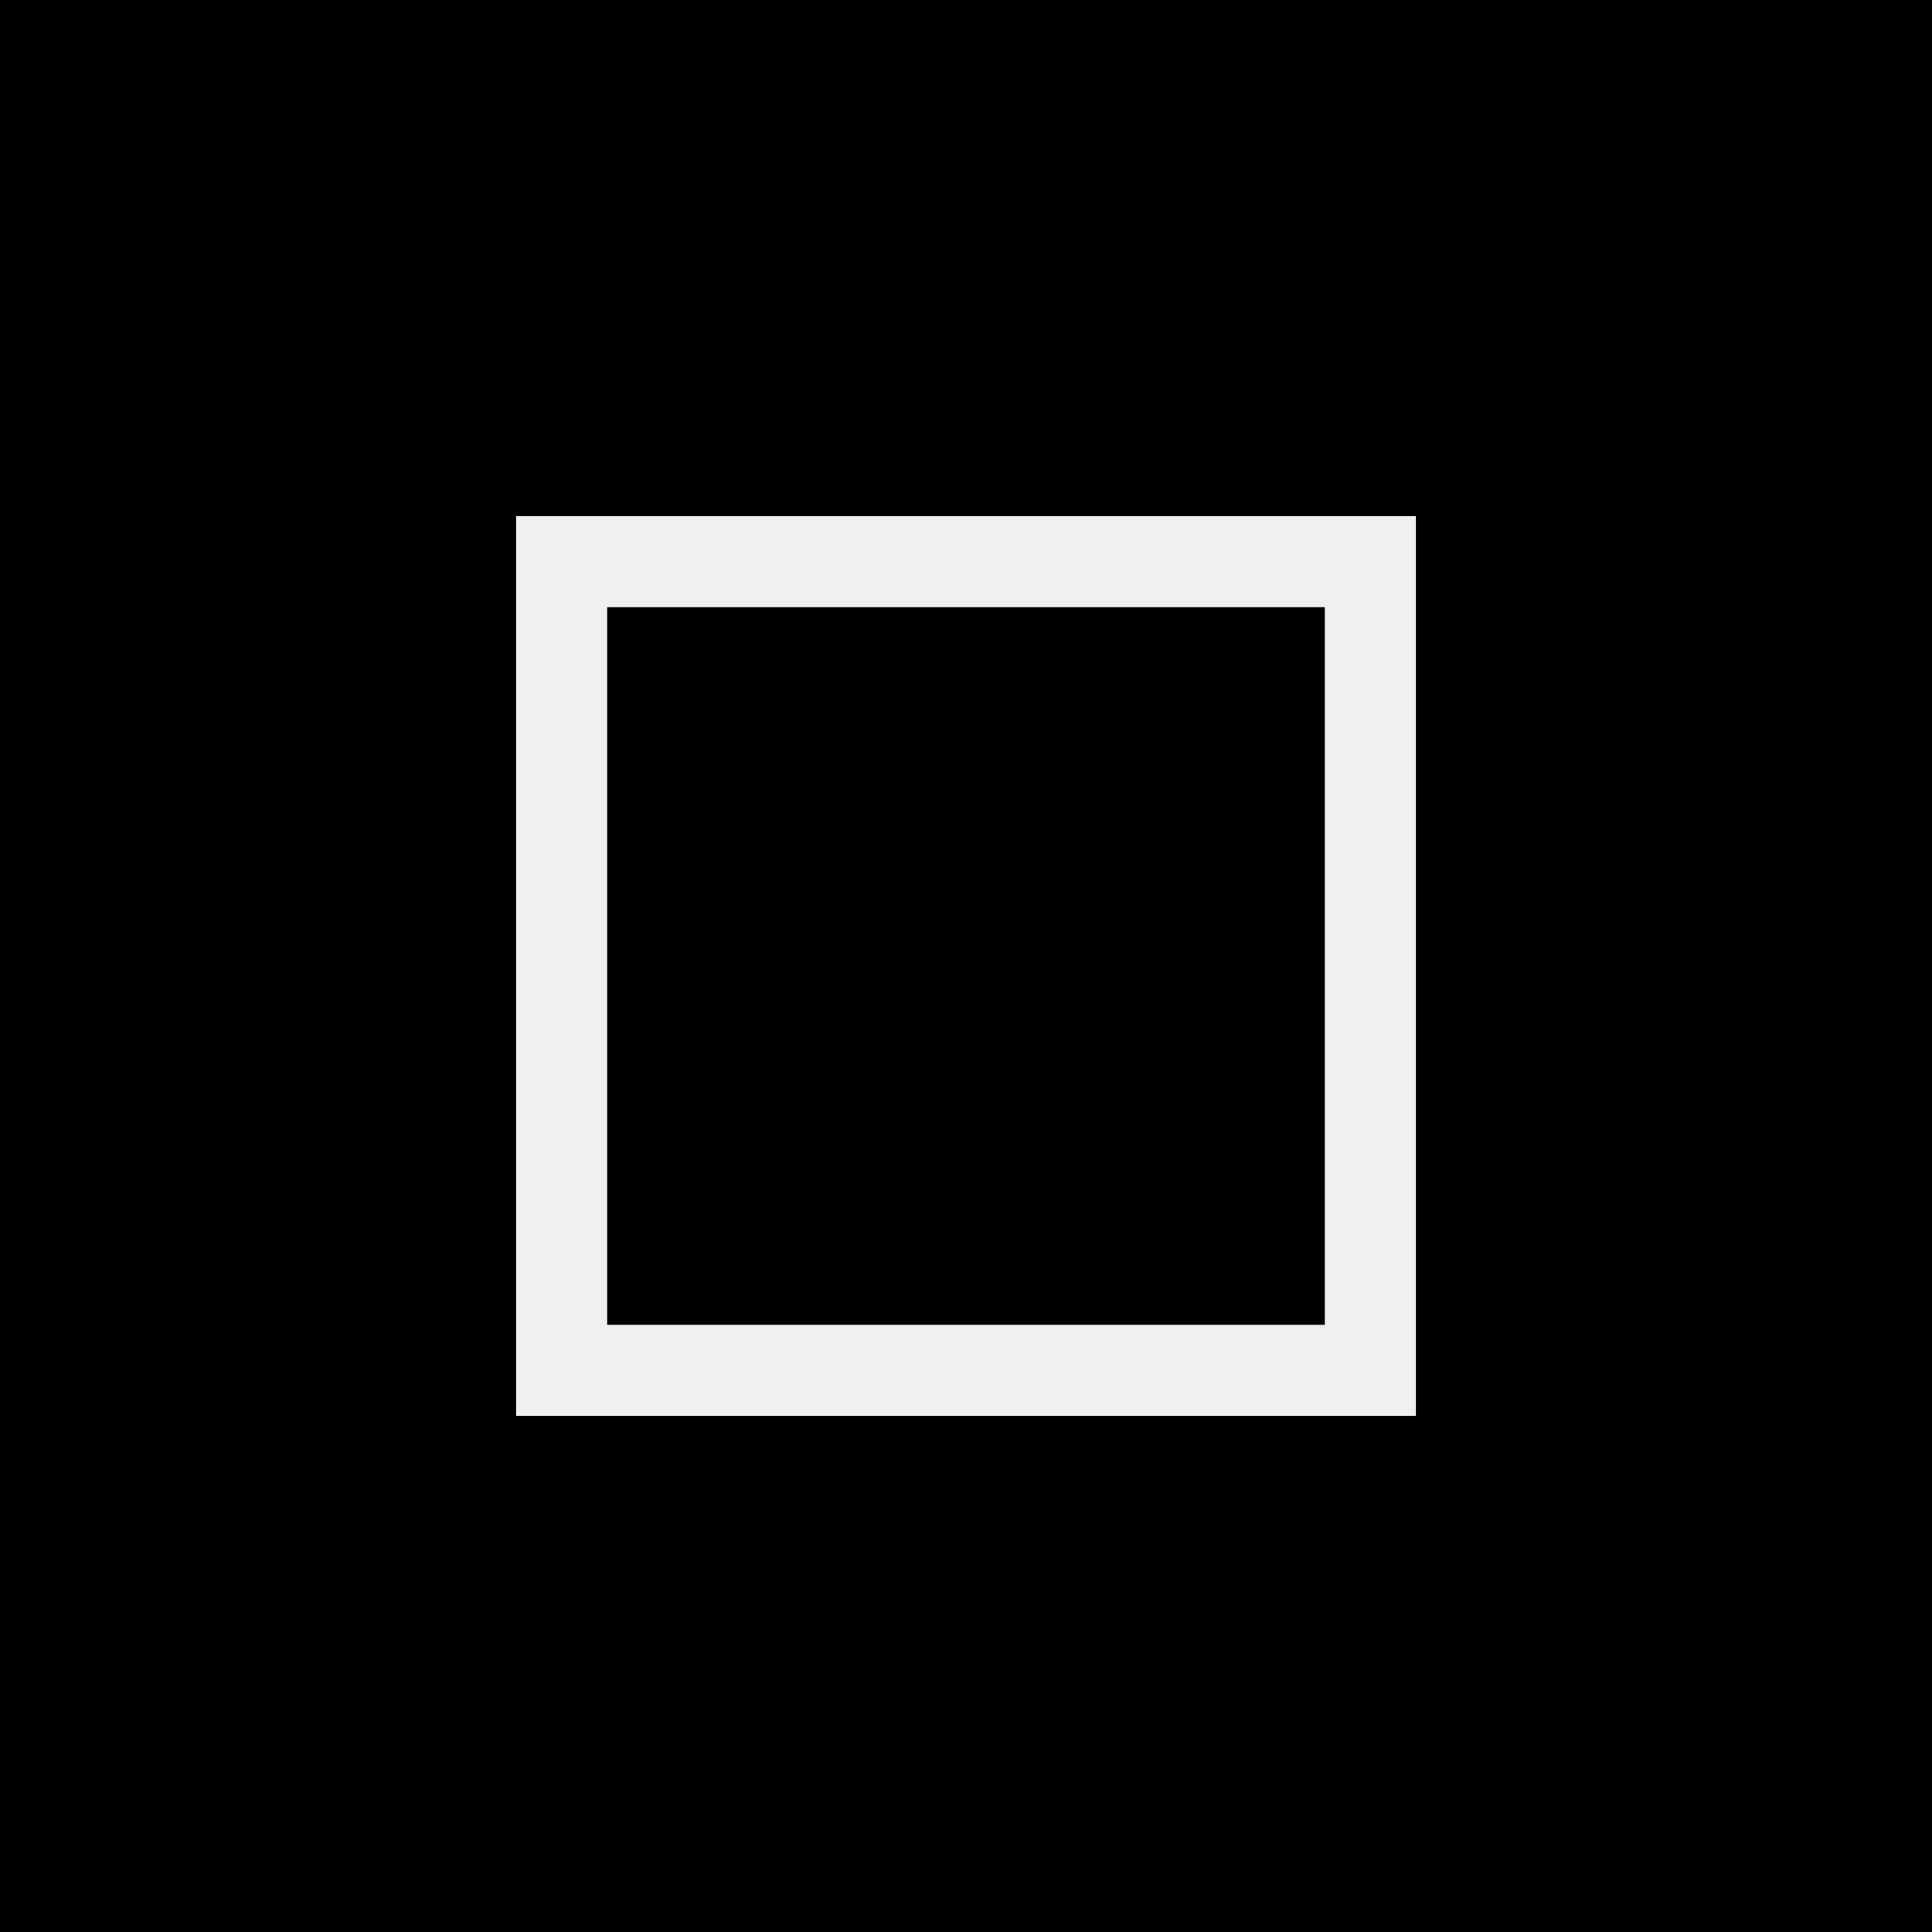
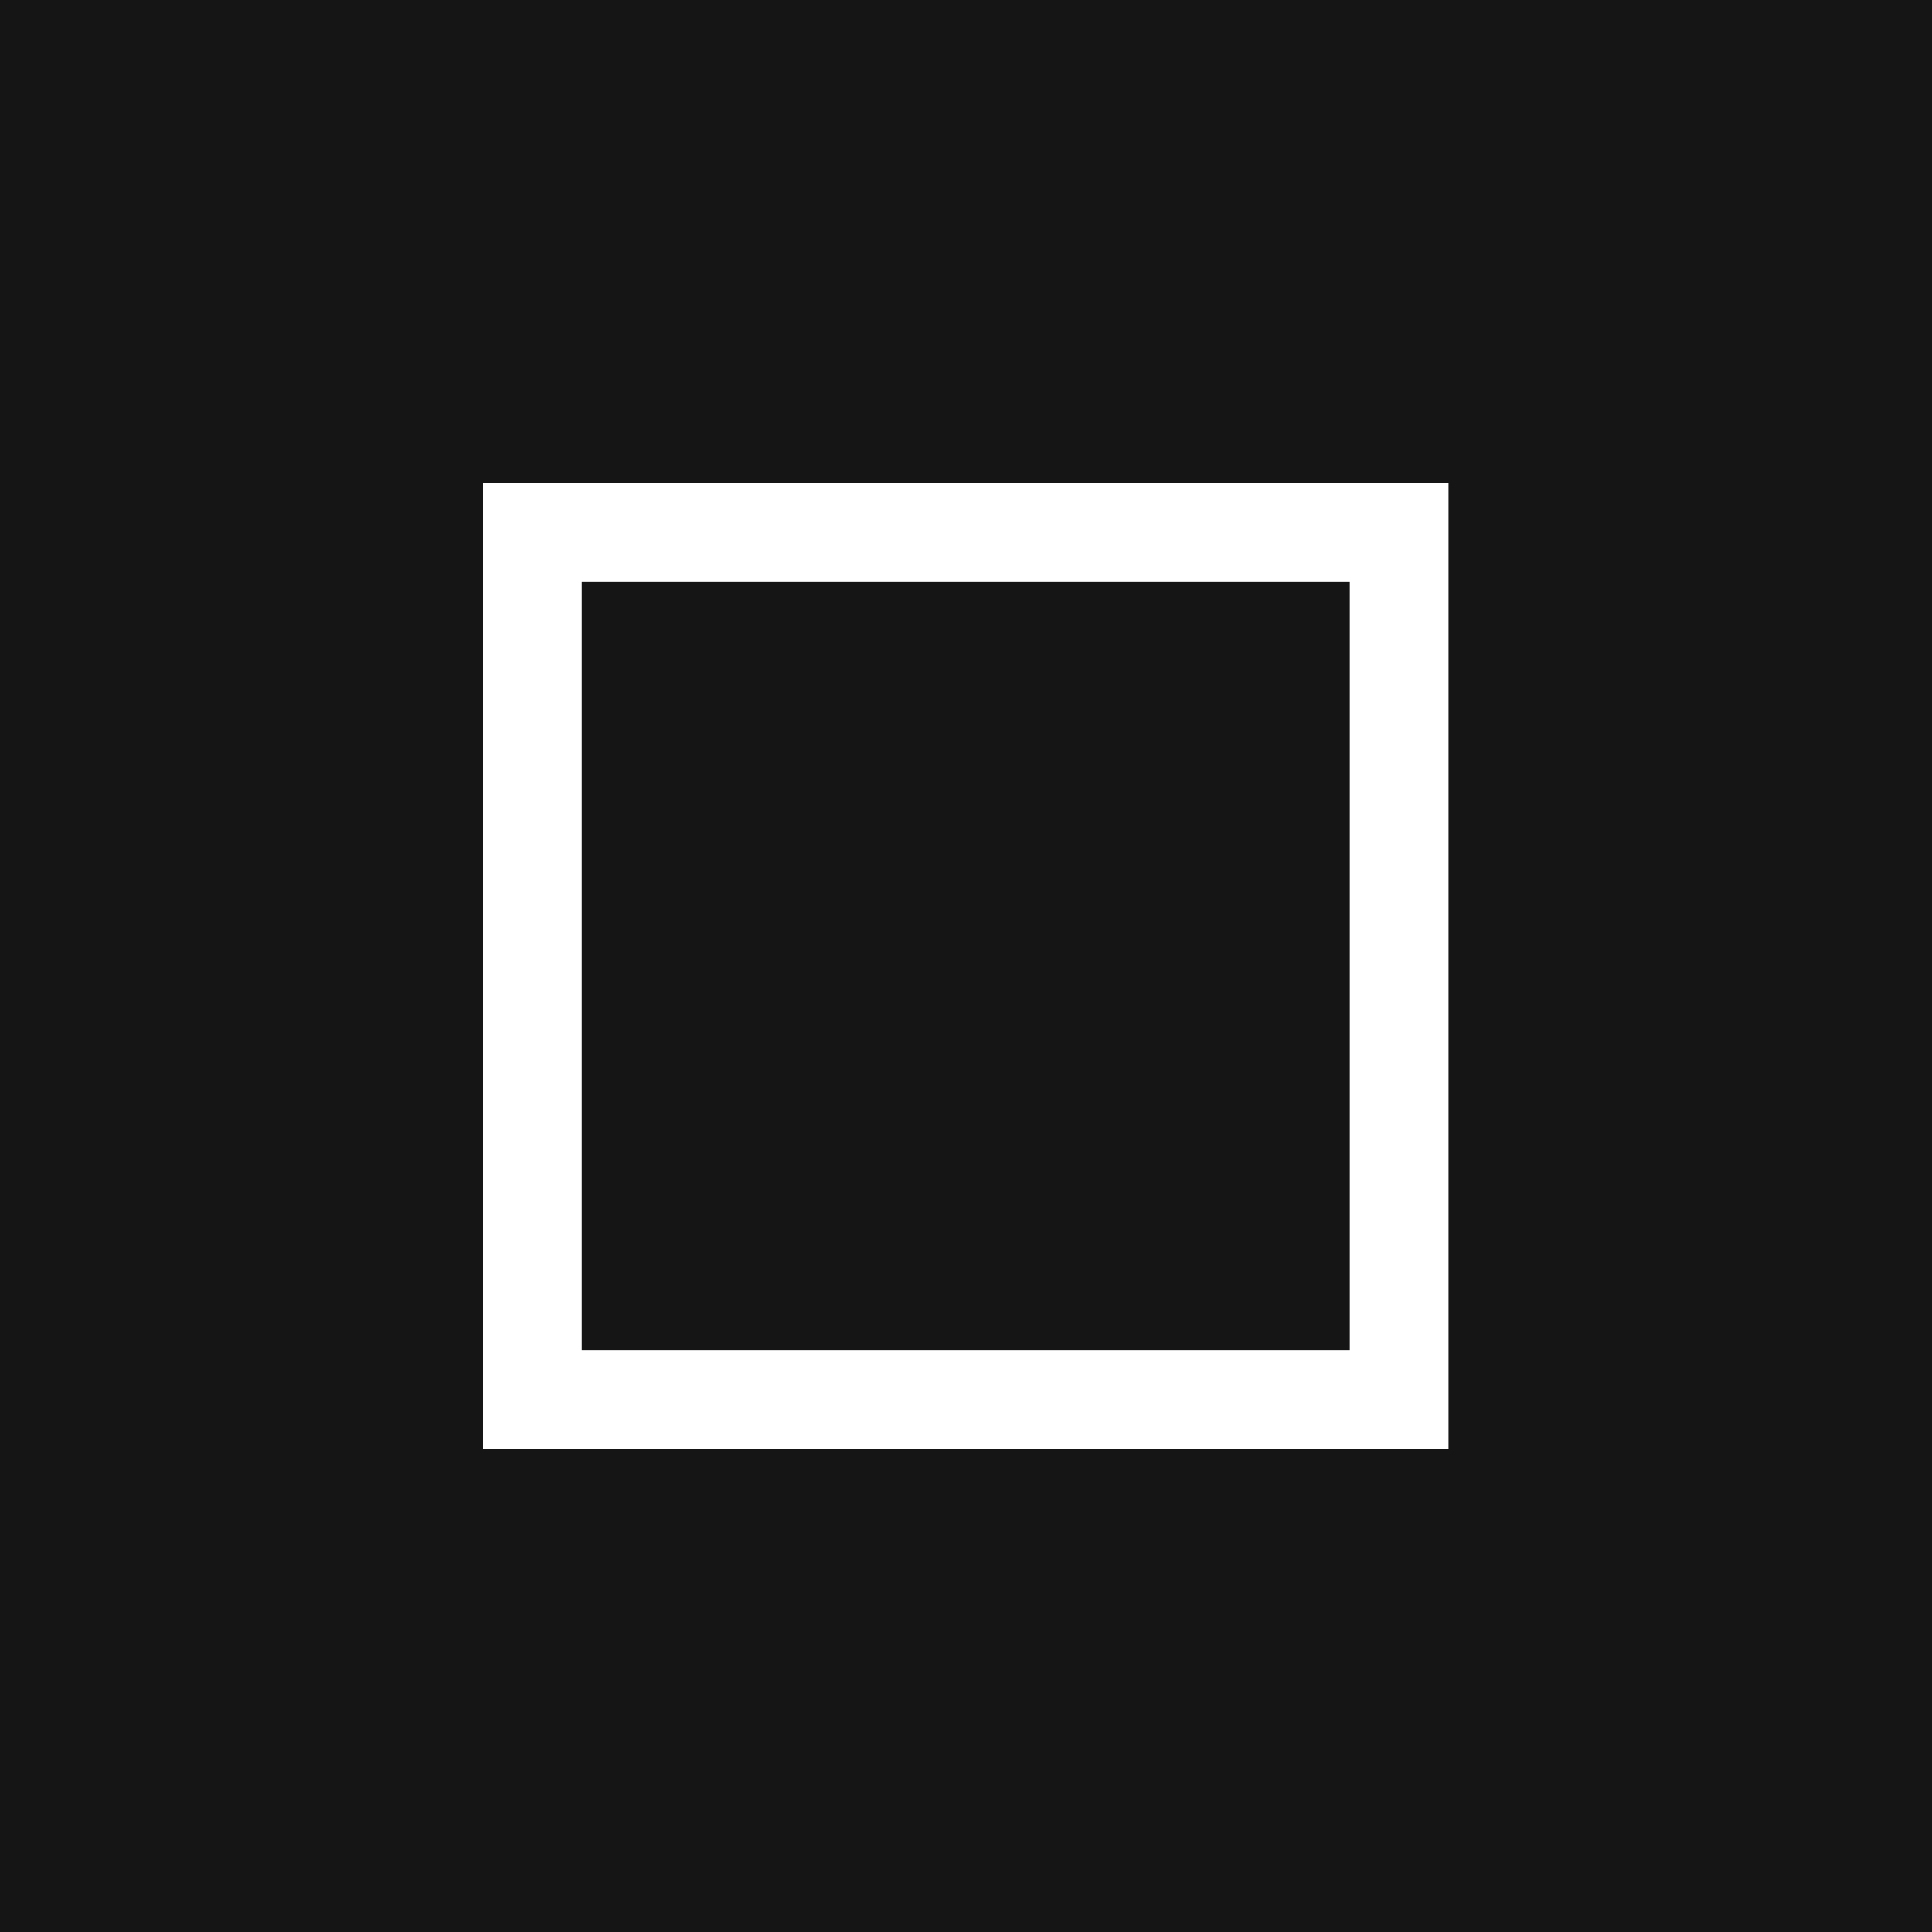
- <svg xmlns="http://www.w3.org/2000/svg" version="1.0" width="700pt" height="700pt" viewBox="0 0 700 700" preserveAspectRatio="xMidYMid meet">
-   <g transform="translate(0,700) scale(0.1,-0.1)" fill="#000000" stroke="none">
-     <path d="M0 3500 l0 -3500 3500 0 3500 0 0 3500 0 3500 -3500 0 -3500 0 0 -3500z m5130 0 l0 -1630 -1630 0 -1630 0 0 1630 0 1630 1630 0 1630 0 0 -1630z" />
-     <path d="M2200 3500 l0 -1300 1300 0 1300 0 0 1300 0 1300 -1300 0 -1300 0 0 -1300z" />
-   </g>
+ <svg xmlns="http://www.w3.org/2000/svg" width="700" height="700" viewBox="0 0 700 700" fill="none">
+   <rect width="700" height="700" fill="#151515" />
+   <path fill-rule="evenodd" clip-rule="evenodd" d="M175 175L524.805 175V525H175V175ZM489.029 210.795V489.205H210.775V210.795H489.029Z" fill="white" />
</svg>
